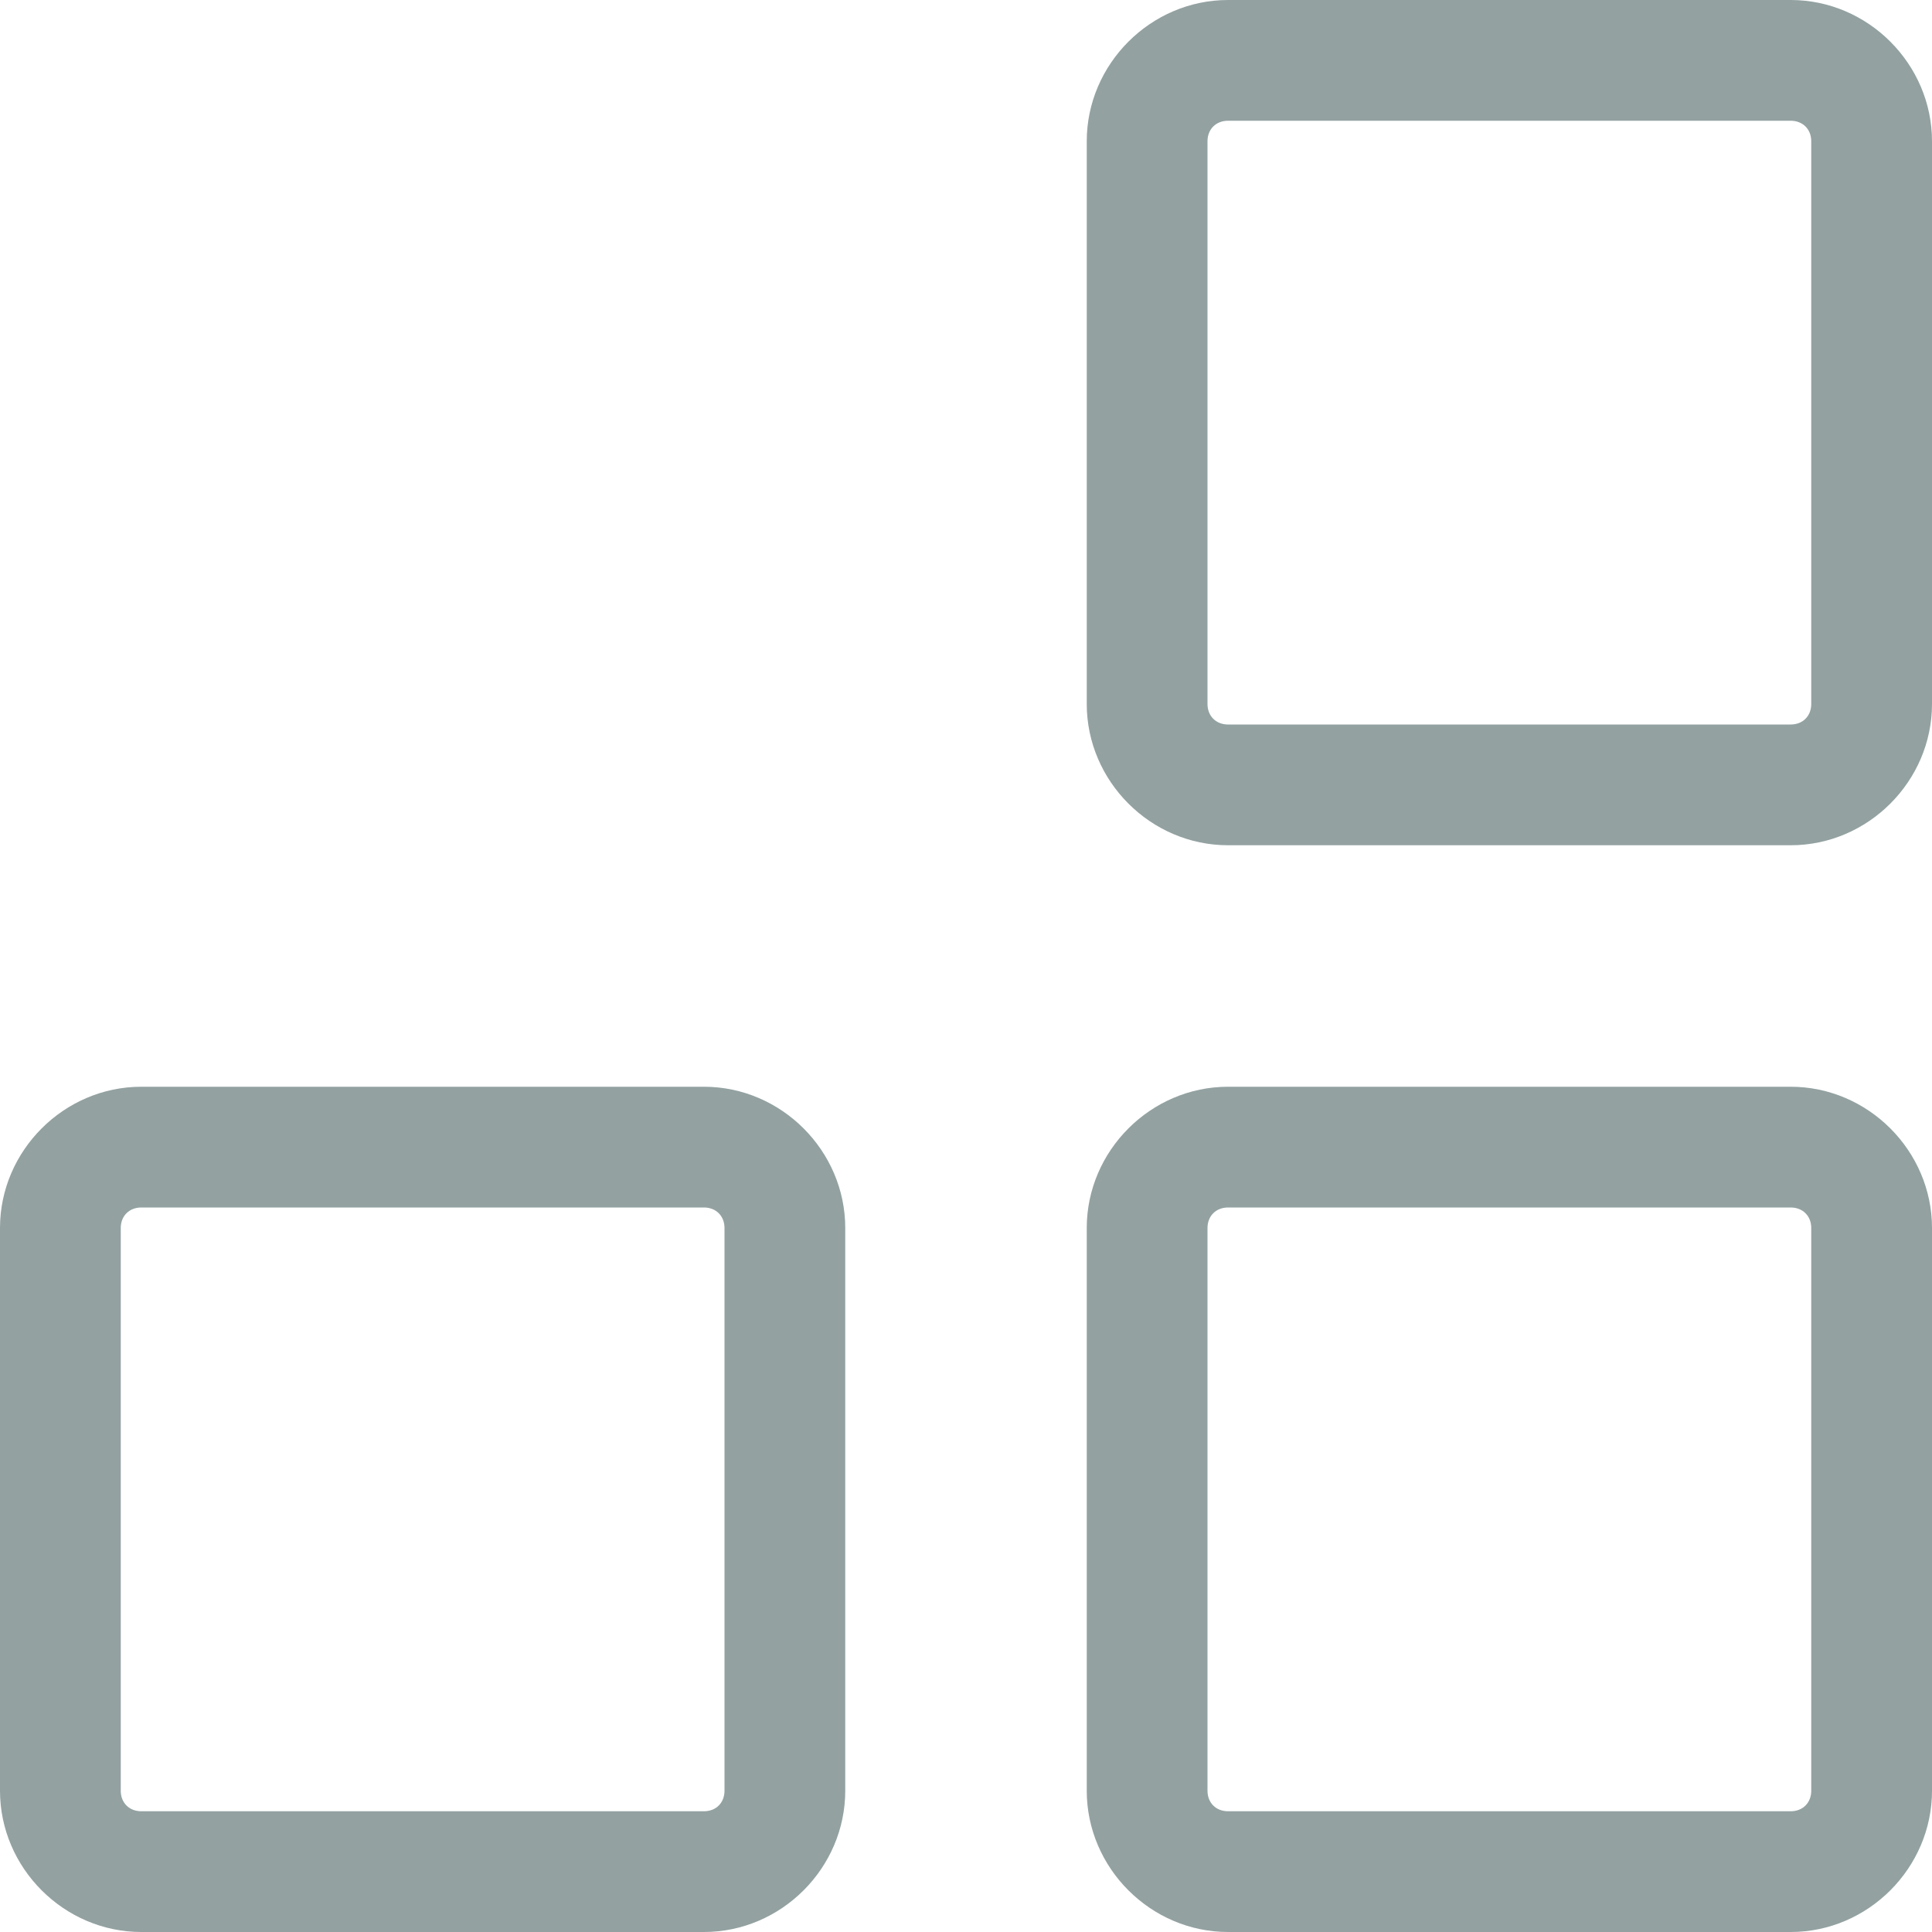
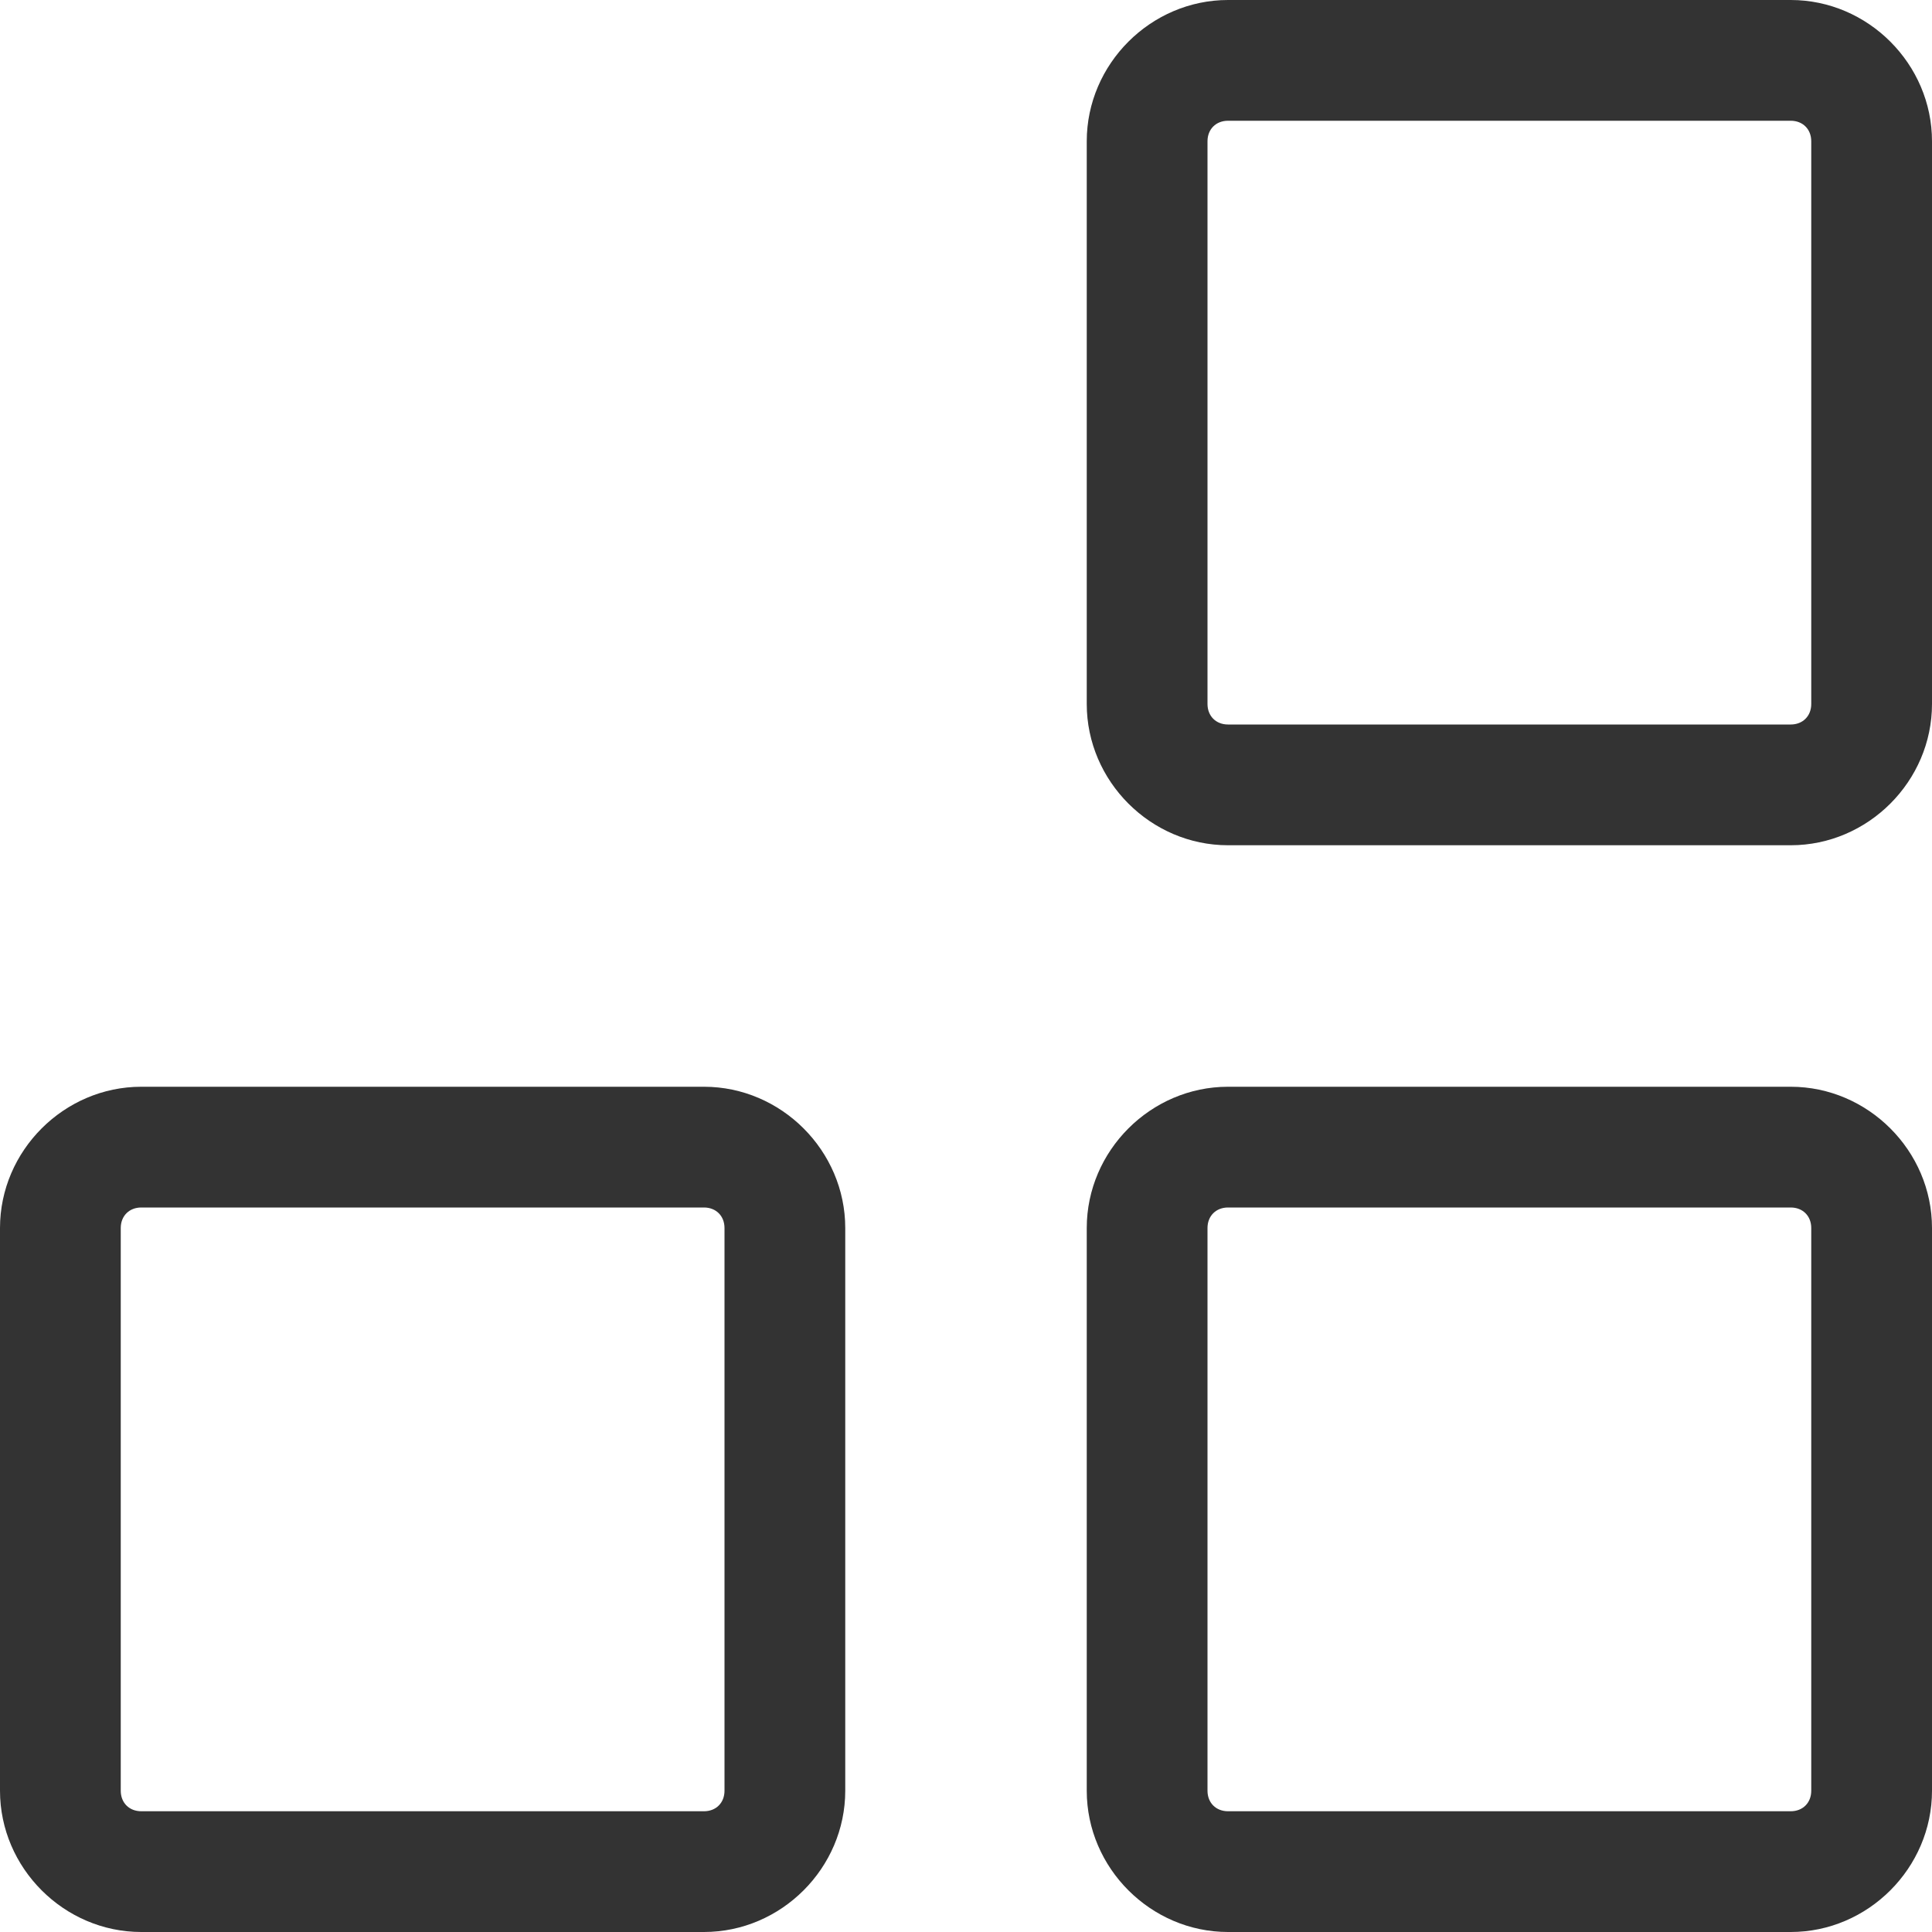
<svg xmlns="http://www.w3.org/2000/svg" width="16px" height="16px" viewBox="0 0 16 16">
-   <path fillrule="evenodd" class="inspector-list__list-item-image" d="M 14.83 16C 14.83 16 10.17 16 10.17 16 9.53 16 9 15.47 9 14.83 9 14.83 9 10.17 9 10.17 9 9.53 9.53 9 10.17 9 10.17 9 14.83 9 14.83 9 15.47 9 16 9.53 16 10.17 16 10.17 16 14.83 16 14.83 16 15.47 15.47 16 14.83 16ZM 15 10.17C 15 10.07 14.93 10 14.83 10 14.83 10 10.17 10 10.17 10 10.07 10 10 10.07 10 10.17 10 10.17 10 14.83 10 14.83 10 14.93 10.07 15 10.17 15 10.17 15 14.83 15 14.83 15 14.93 15 15 14.93 15 14.83 15 14.83 15 10.17 15 10.17ZM 14.83 7C 14.83 7 10.17 7 10.17 7 9.53 7 9 6.47 9 5.83 9 5.83 9 1.17 9 1.17 9 0.53 9.53 0 10.17 0 10.17 0 14.83 0 14.83 0 15.47 0 16 0.53 16 1.17 16 1.17 16 5.83 16 5.83 16 6.47 15.47 7 14.83 7ZM 15 1.17C 15 1.07 14.93 1 14.83 1 14.83 1 10.17 1 10.17 1 10.07 1 10 1.07 10 1.17 10 1.17 10 5.83 10 5.83 10 5.93 10.07 6 10.17 6 10.17 6 14.83 6 14.83 6 14.93 6 15 5.93 15 5.83 15 5.83 15 1.17 15 1.17ZM 5.83 16C 5.83 16 1.17 16 1.17 16 0.53 16 0 15.47 0 14.83 0 14.83 0 10.17 0 10.17 0 9.53 0.53 9 1.17 9 1.17 9 5.83 9 5.83 9 6.47 9 7 9.53 7 10.17 7 10.17 7 14.83 7 14.83 7 15.47 6.47 16 5.83 16ZM 6 10.17C 6 10.07 5.93 10 5.83 10 5.83 10 1.17 10 1.17 10 1.07 10 1 10.07 1 10.17 1 10.17 1 14.83 1 14.83 1 14.93 1.07 15 1.17 15 1.17 15 5.83 15 5.83 15 5.93 15 6 14.93 6 14.83 6 14.83 6 10.17 6 10.17Z" fill="rgb(147,161,161)" />
+   <path fillrule="evenodd" class="inspector-list__list-item-image" d="M 14.83 16C 14.83 16 10.17 16 10.17 16 9.53 16 9 15.47 9 14.83 9 14.83 9 10.17 9 10.17 9 9.53 9.53 9 10.17 9 10.17 9 14.83 9 14.83 9 15.47 9 16 9.53 16 10.17 16 10.17 16 14.83 16 14.83 16 15.47 15.47 16 14.83 16ZM 15 10.17C 15 10.07 14.93 10 14.83 10 14.83 10 10.17 10 10.17 10 10.07 10 10 10.07 10 10.17 10 10.17 10 14.83 10 14.83 10 14.93 10.07 15 10.17 15 10.17 15 14.83 15 14.83 15 14.93 15 15 14.93 15 14.83 15 14.83 15 10.17 15 10.17ZM 14.83 7C 14.83 7 10.17 7 10.17 7 9.53 7 9 6.47 9 5.83 9 5.83 9 1.17 9 1.17 9 0.53 9.53 0 10.17 0 10.17 0 14.83 0 14.83 0 15.47 0 16 0.53 16 1.17 16 1.17 16 5.83 16 5.83 16 6.47 15.47 7 14.83 7ZM 15 1.17C 15 1.07 14.93 1 14.83 1 14.83 1 10.17 1 10.17 1 10.07 1 10 1.07 10 1.17 10 1.17 10 5.83 10 5.83 10 5.93 10.07 6 10.17 6 10.17 6 14.83 6 14.83 6 14.93 6 15 5.93 15 5.83 15 5.83 15 1.17 15 1.17ZM 5.83 16C 5.83 16 1.17 16 1.17 16 0.53 16 0 15.47 0 14.83 0 14.83 0 10.17 0 10.17 0 9.53 0.53 9 1.17 9 1.17 9 5.83 9 5.83 9 6.47 9 7 9.53 7 10.17 7 10.17 7 14.83 7 14.83 7 15.47 6.47 16 5.83 16ZM 6 10.17C 6 10.07 5.93 10 5.83 10 5.83 10 1.17 10 1.17 10 1.07 10 1 10.07 1 10.17 1 10.17 1 14.83 1 14.83 1 14.93 1.07 15 1.17 15 1.17 15 5.83 15 5.83 15 5.93 15 6 14.93 6 14.83 6 14.83 6 10.17 6 10.17Z" fill="#333333" />
</svg>
